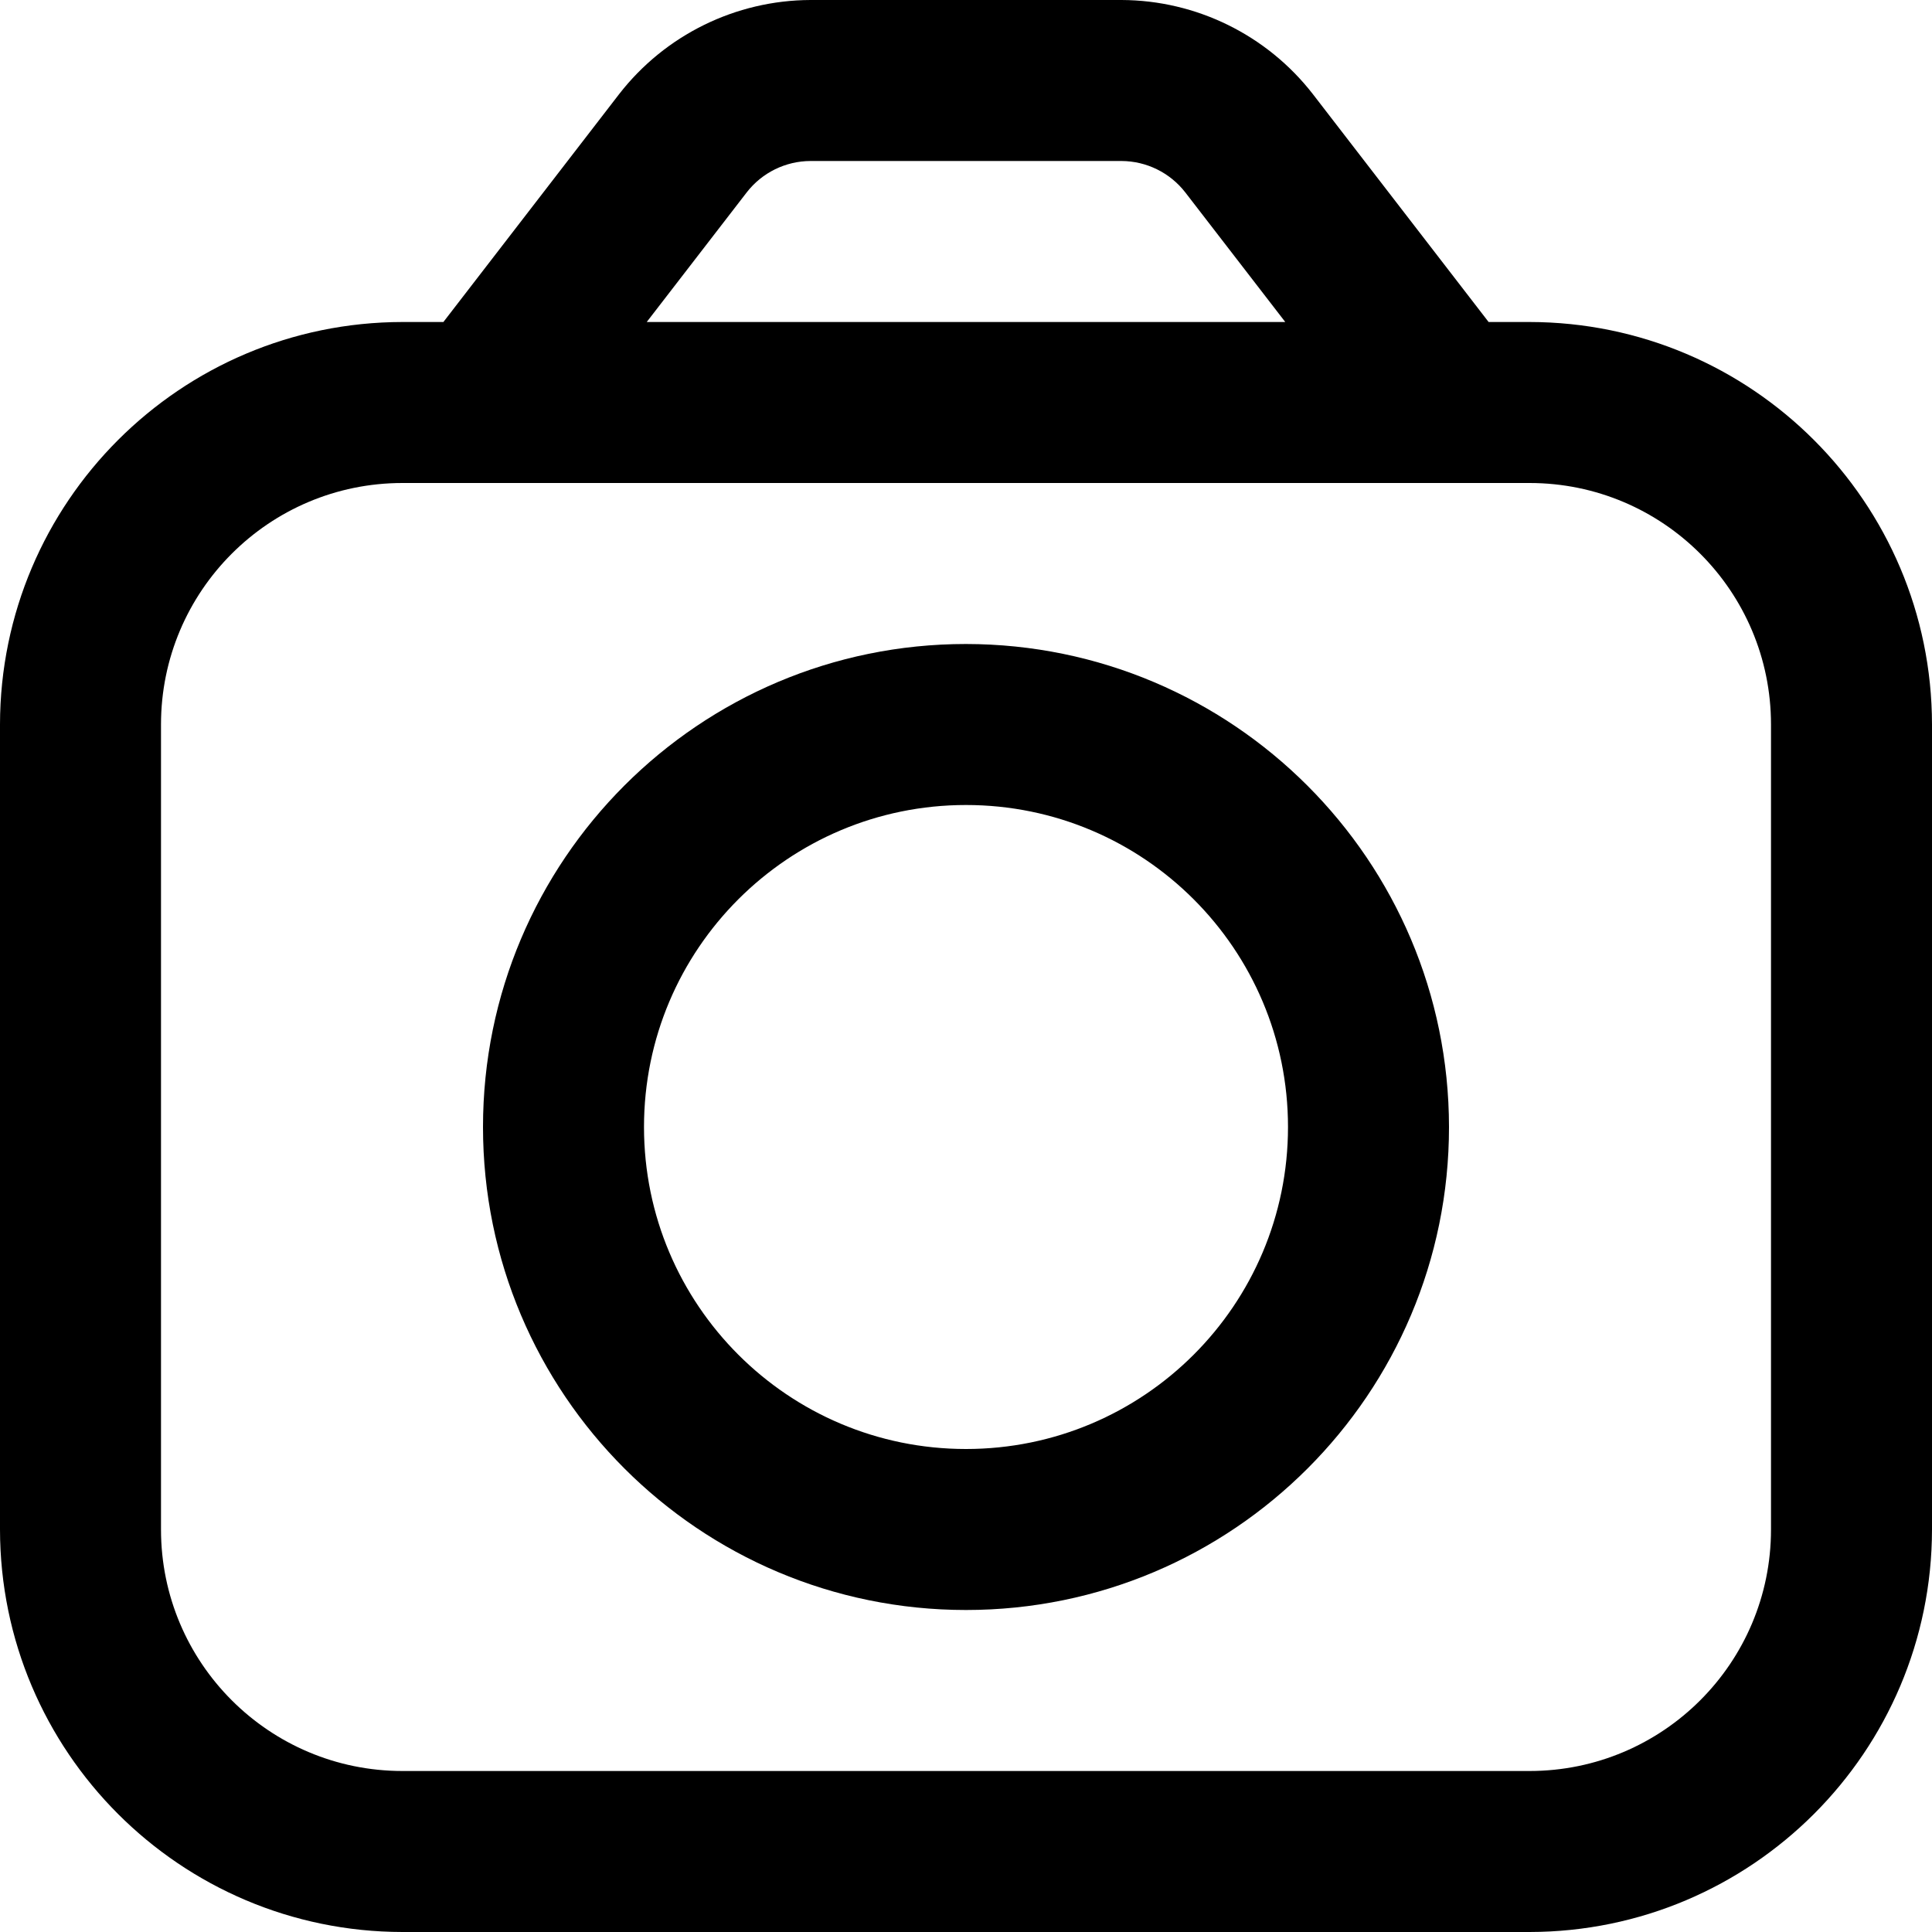
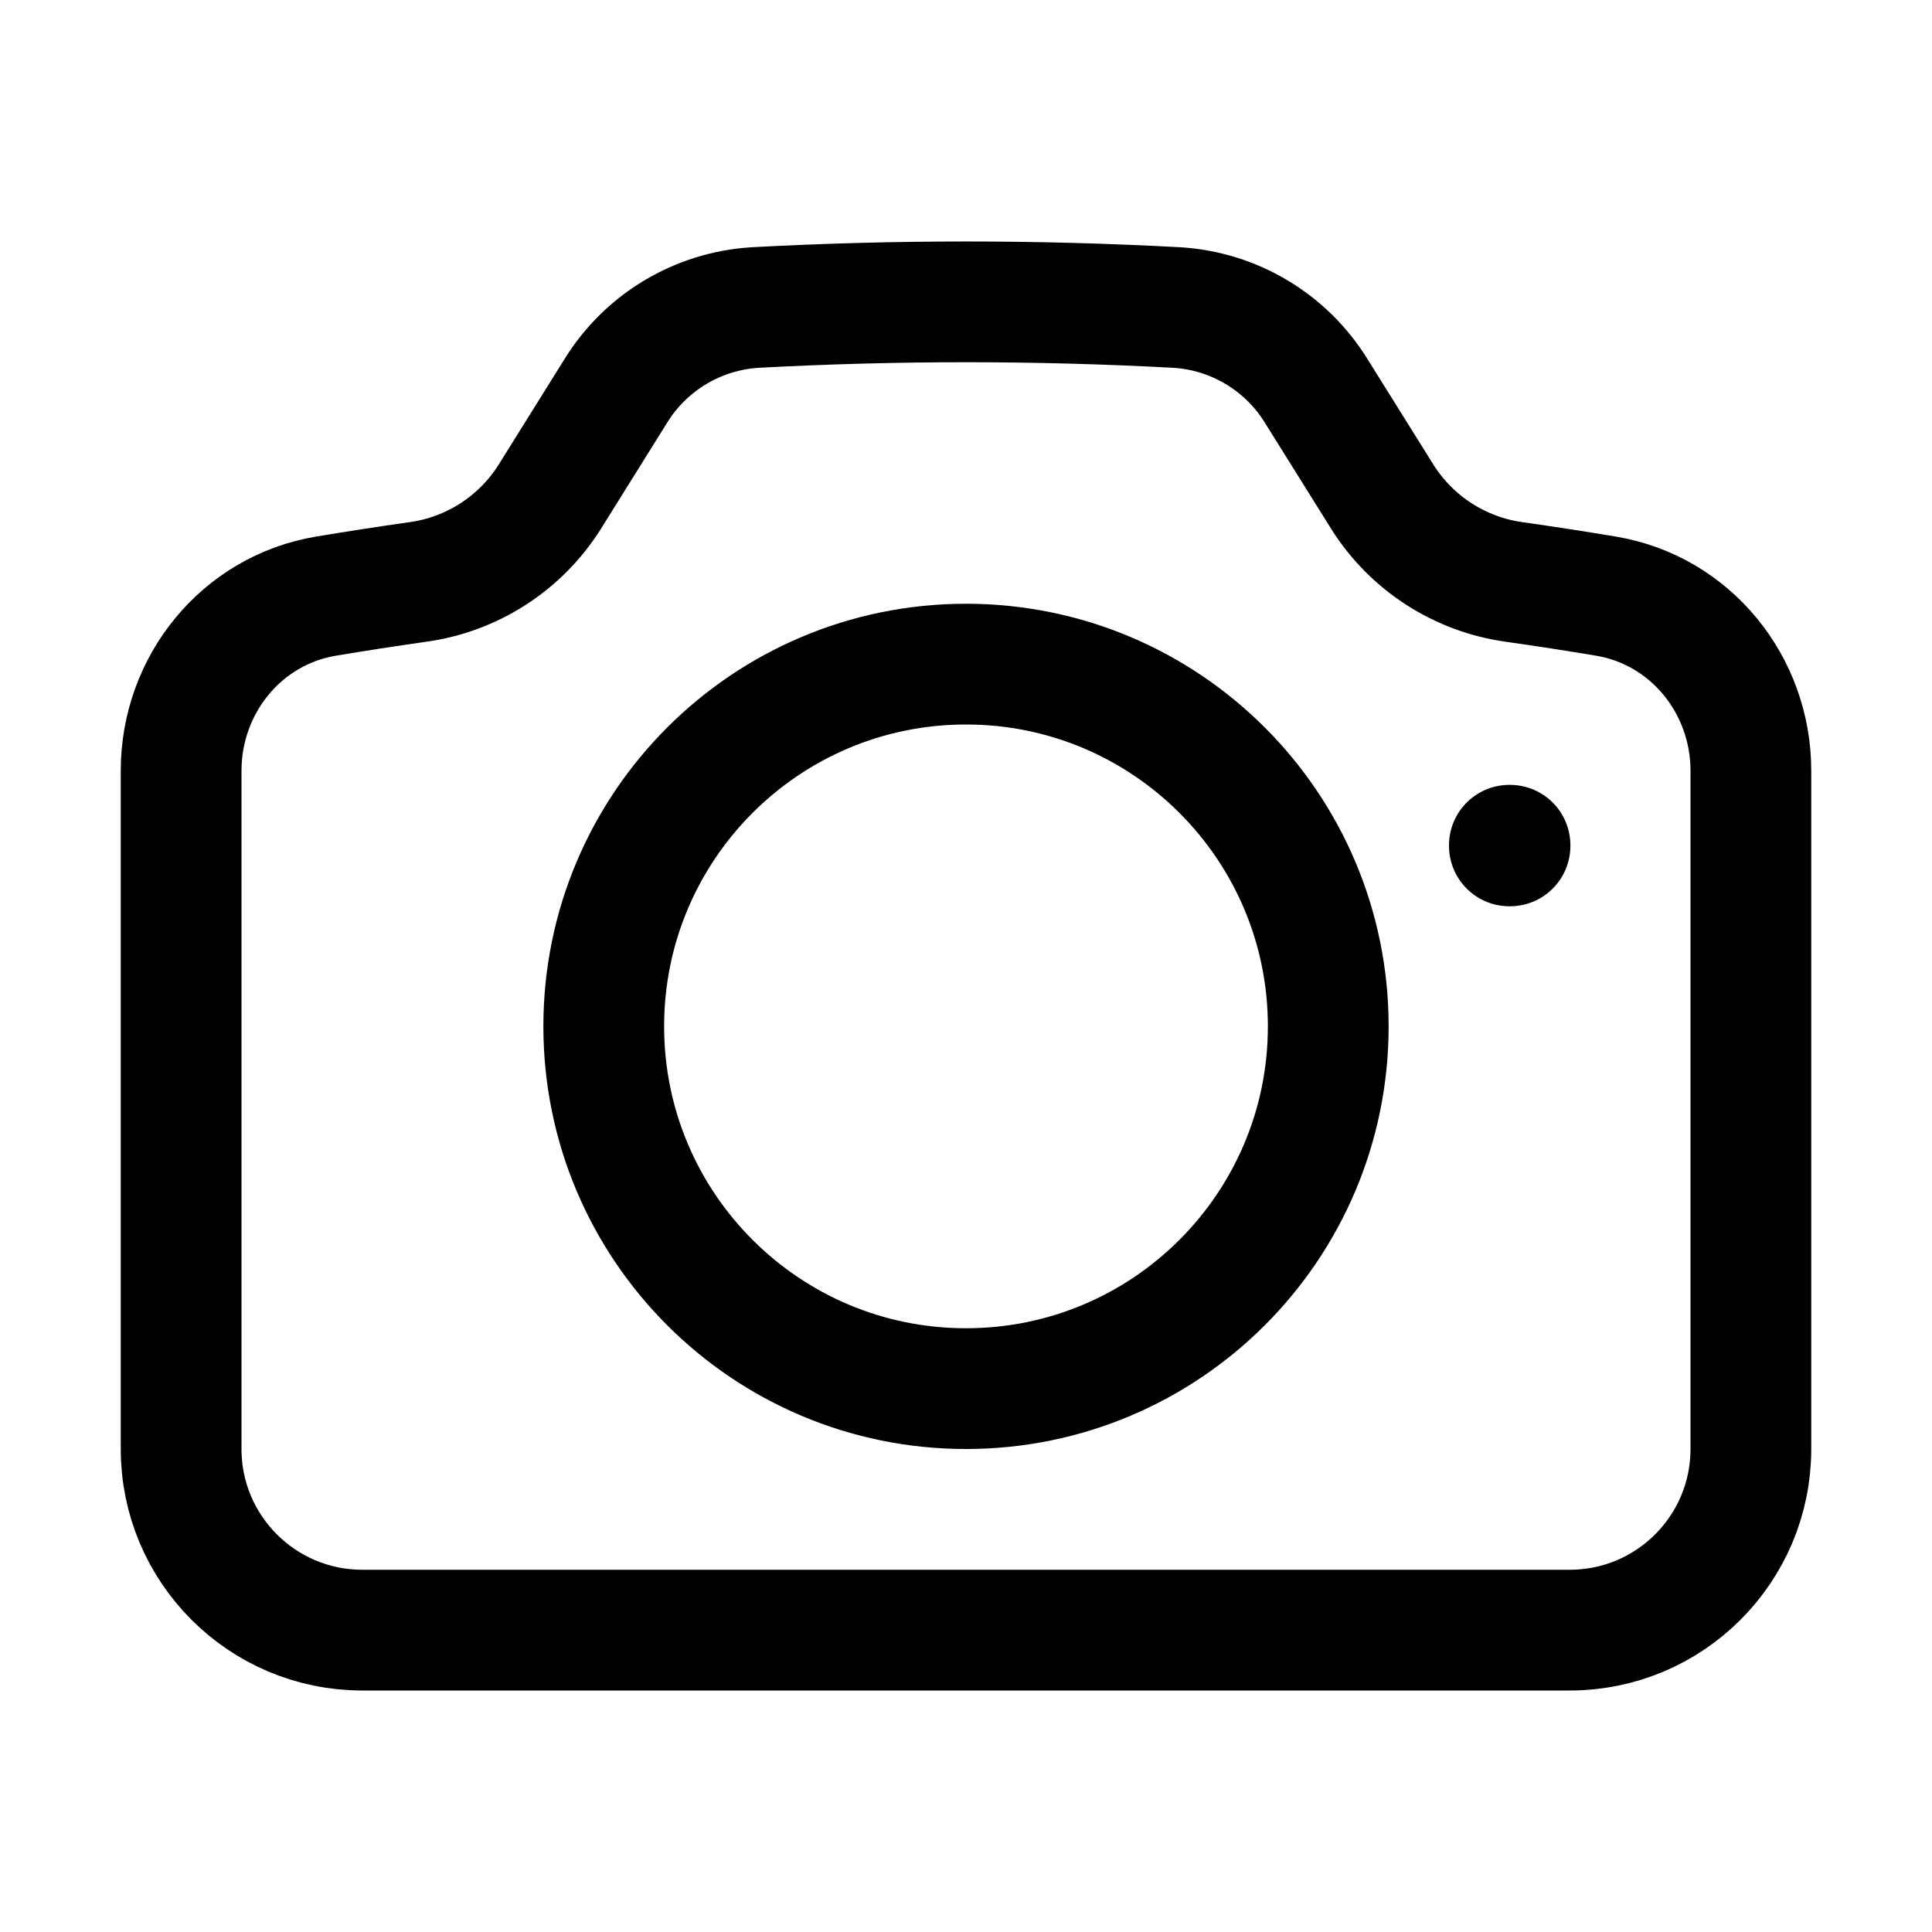
- <svg xmlns="http://www.w3.org/2000/svg" id="Outline" viewBox="0 0 24 24" width="512" height="512">
-   <path d="M19,4h-.508L16.308,1.168A3.023,3.023,0,0,0,13.932,0H10.068A3.023,3.023,0,0,0,7.692,1.168L5.508,4H5A5.006,5.006,0,0,0,0,9V19a5.006,5.006,0,0,0,5,5H19a5.006,5.006,0,0,0,5-5V9A5.006,5.006,0,0,0,19,4ZM9.276,2.39A1.006,1.006,0,0,1,10.068,2h3.864a1.008,1.008,0,0,1,.792.39L15.966,4H8.034ZM22,19a3,3,0,0,1-3,3H5a3,3,0,0,1-3-3V9A3,3,0,0,1,5,6H19a3,3,0,0,1,3,3Z" />
-   <path d="M12,8a6,6,0,1,0,6,6A6.006,6.006,0,0,0,12,8Zm0,10a4,4,0,1,1,4-4A4,4,0,0,1,12,18Z" />
+ <svg xmlns="http://www.w3.org/2000/svg" fill="none" viewBox="0 0 24 24" stroke-width="1.5" stroke="currentColor" class="w-6 h-6">
+   <path stroke-linecap="round" stroke-linejoin="round" d="M6.827 6.175A2.31 2.31 0 015.186 7.23c-.38.054-.757.112-1.134.175C2.999 7.58 2.25 8.507 2.25 9.574V18a2.25 2.25 0 002.25 2.25h15A2.25 2.25 0 0021.75 18V9.574c0-1.067-.75-1.994-1.802-2.169a47.865 47.865 0 00-1.134-.175 2.31 2.31 0 01-1.64-1.055l-.822-1.316a2.192 2.192 0 00-1.736-1.039 48.774 48.774 0 00-5.232 0 2.192 2.192 0 00-1.736 1.039l-.821 1.316z" />
+   <path stroke-linecap="round" stroke-linejoin="round" d="M16.5 12.75a4.5 4.5 0 11-9 0 4.5 4.5 0 019 0zM18.75 10.5h.008v.008h-.008V10.5z" />
</svg>
